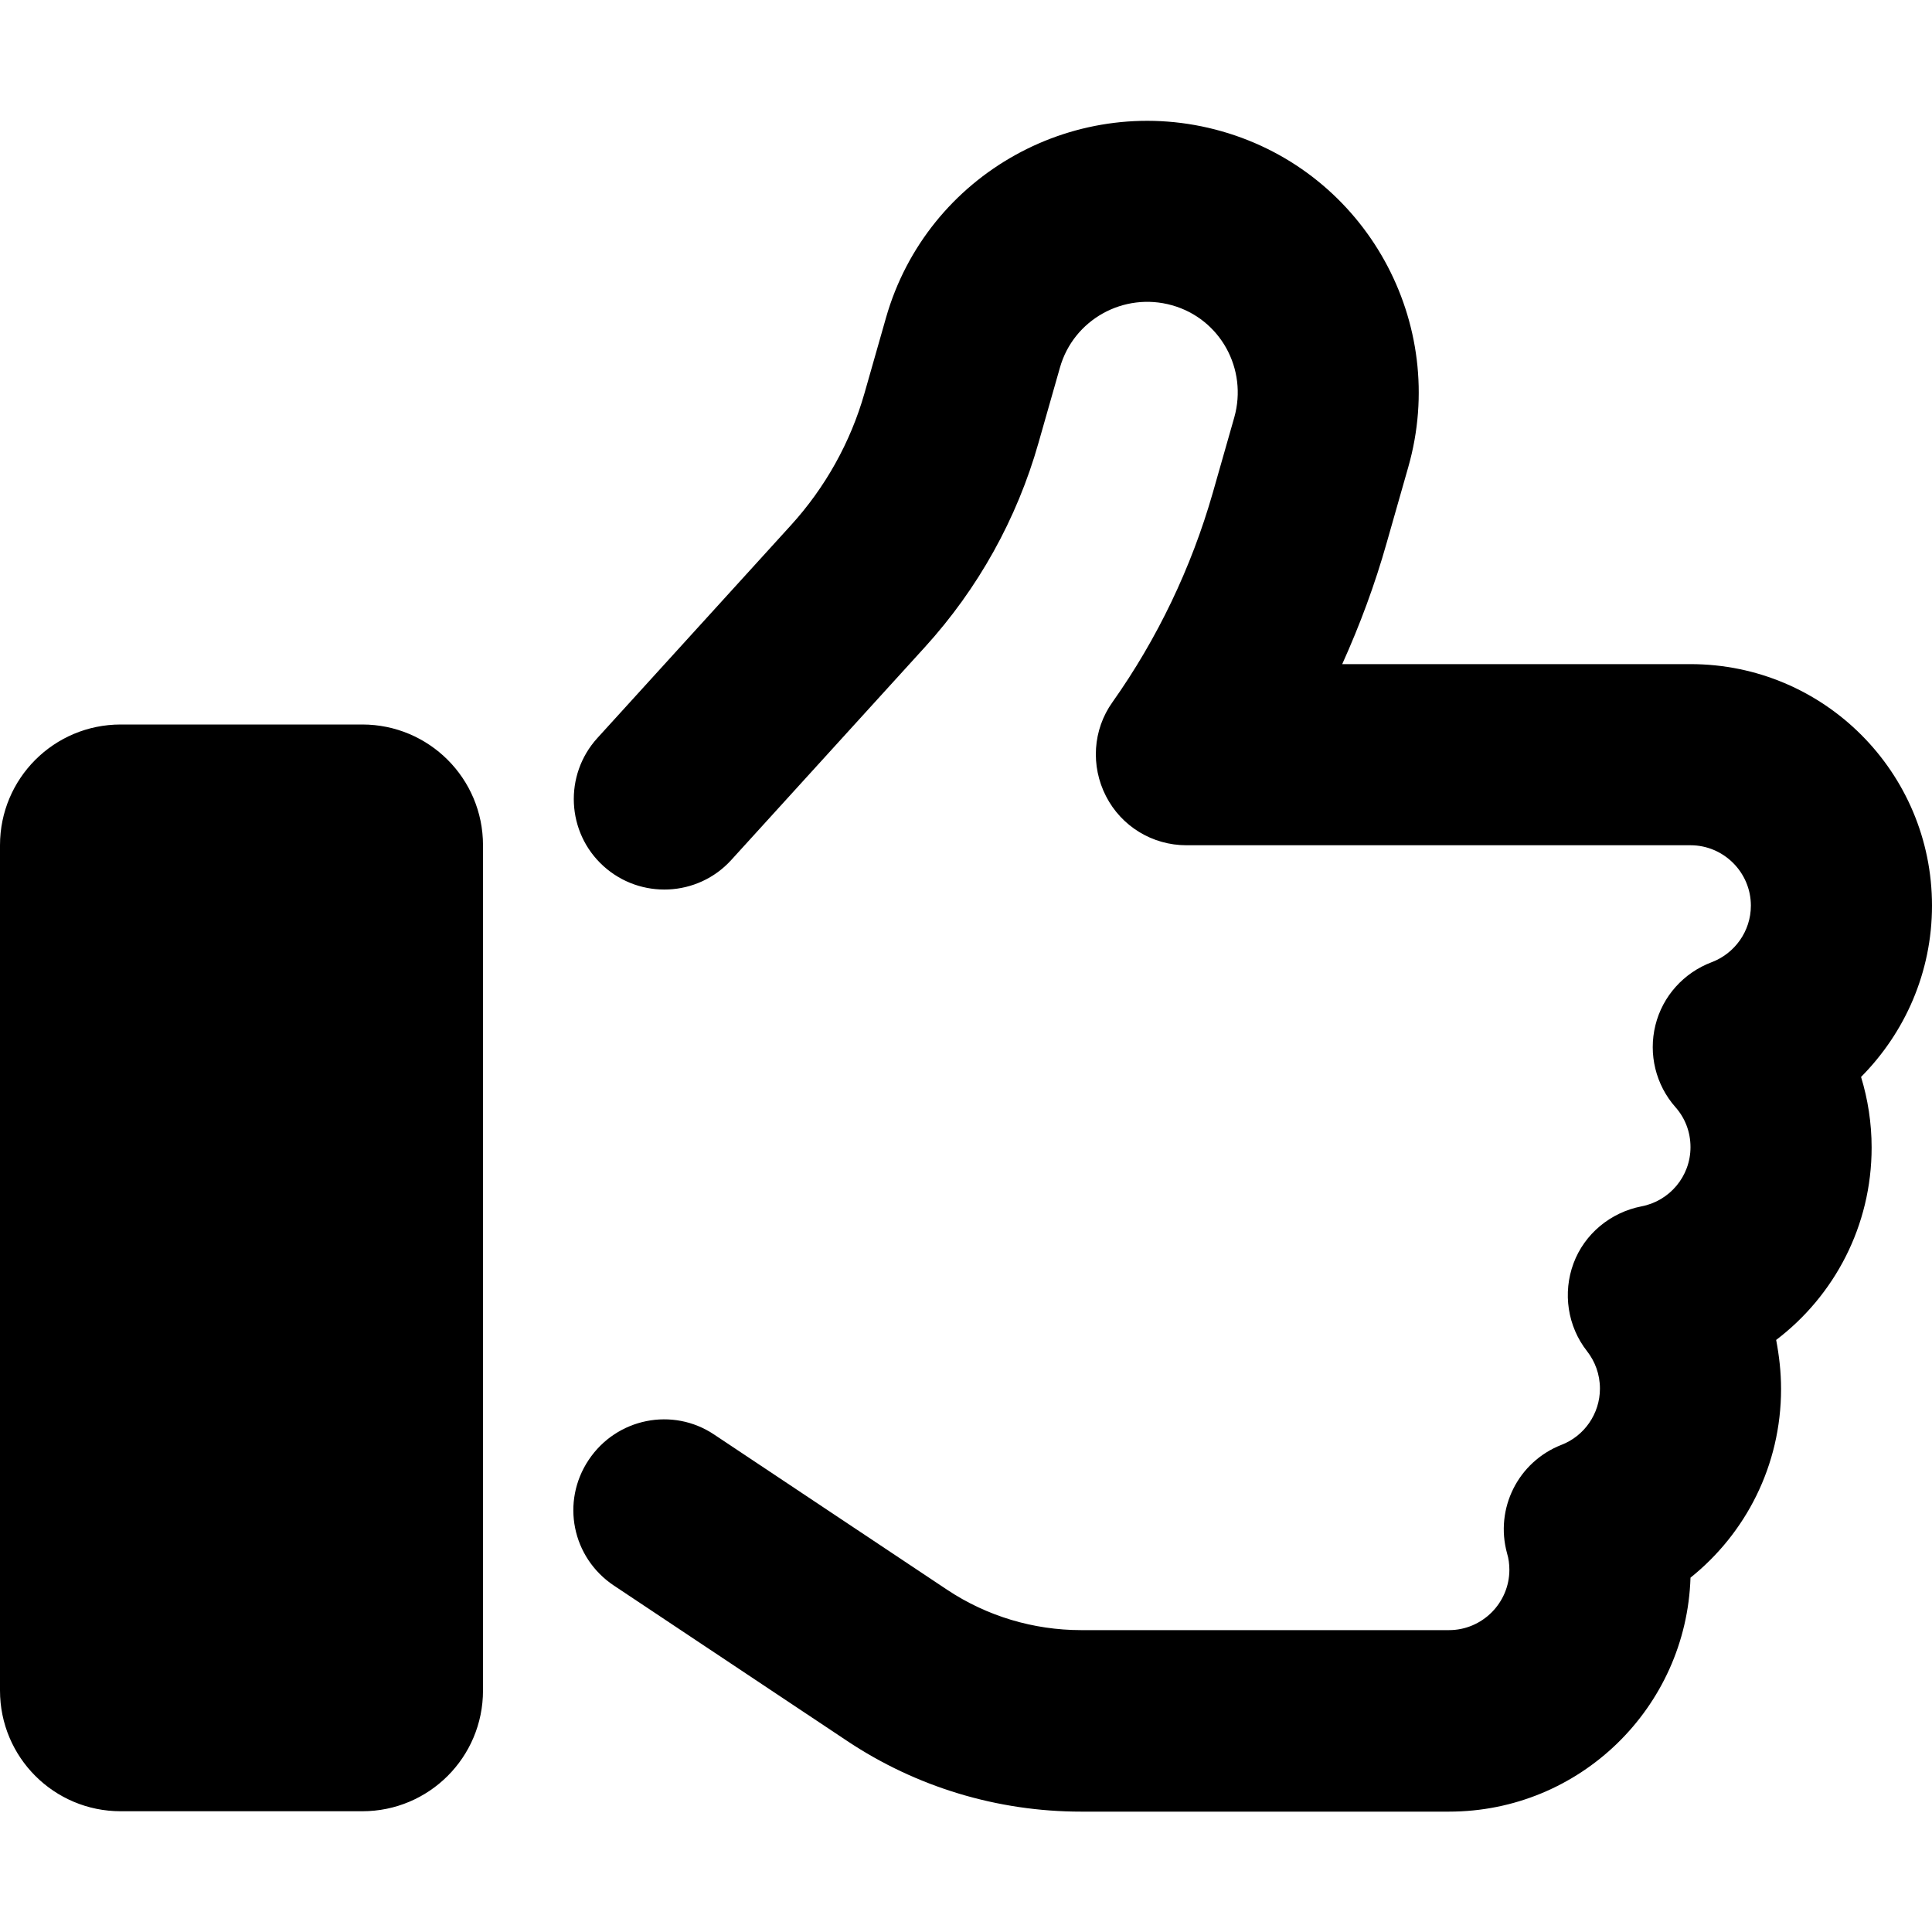
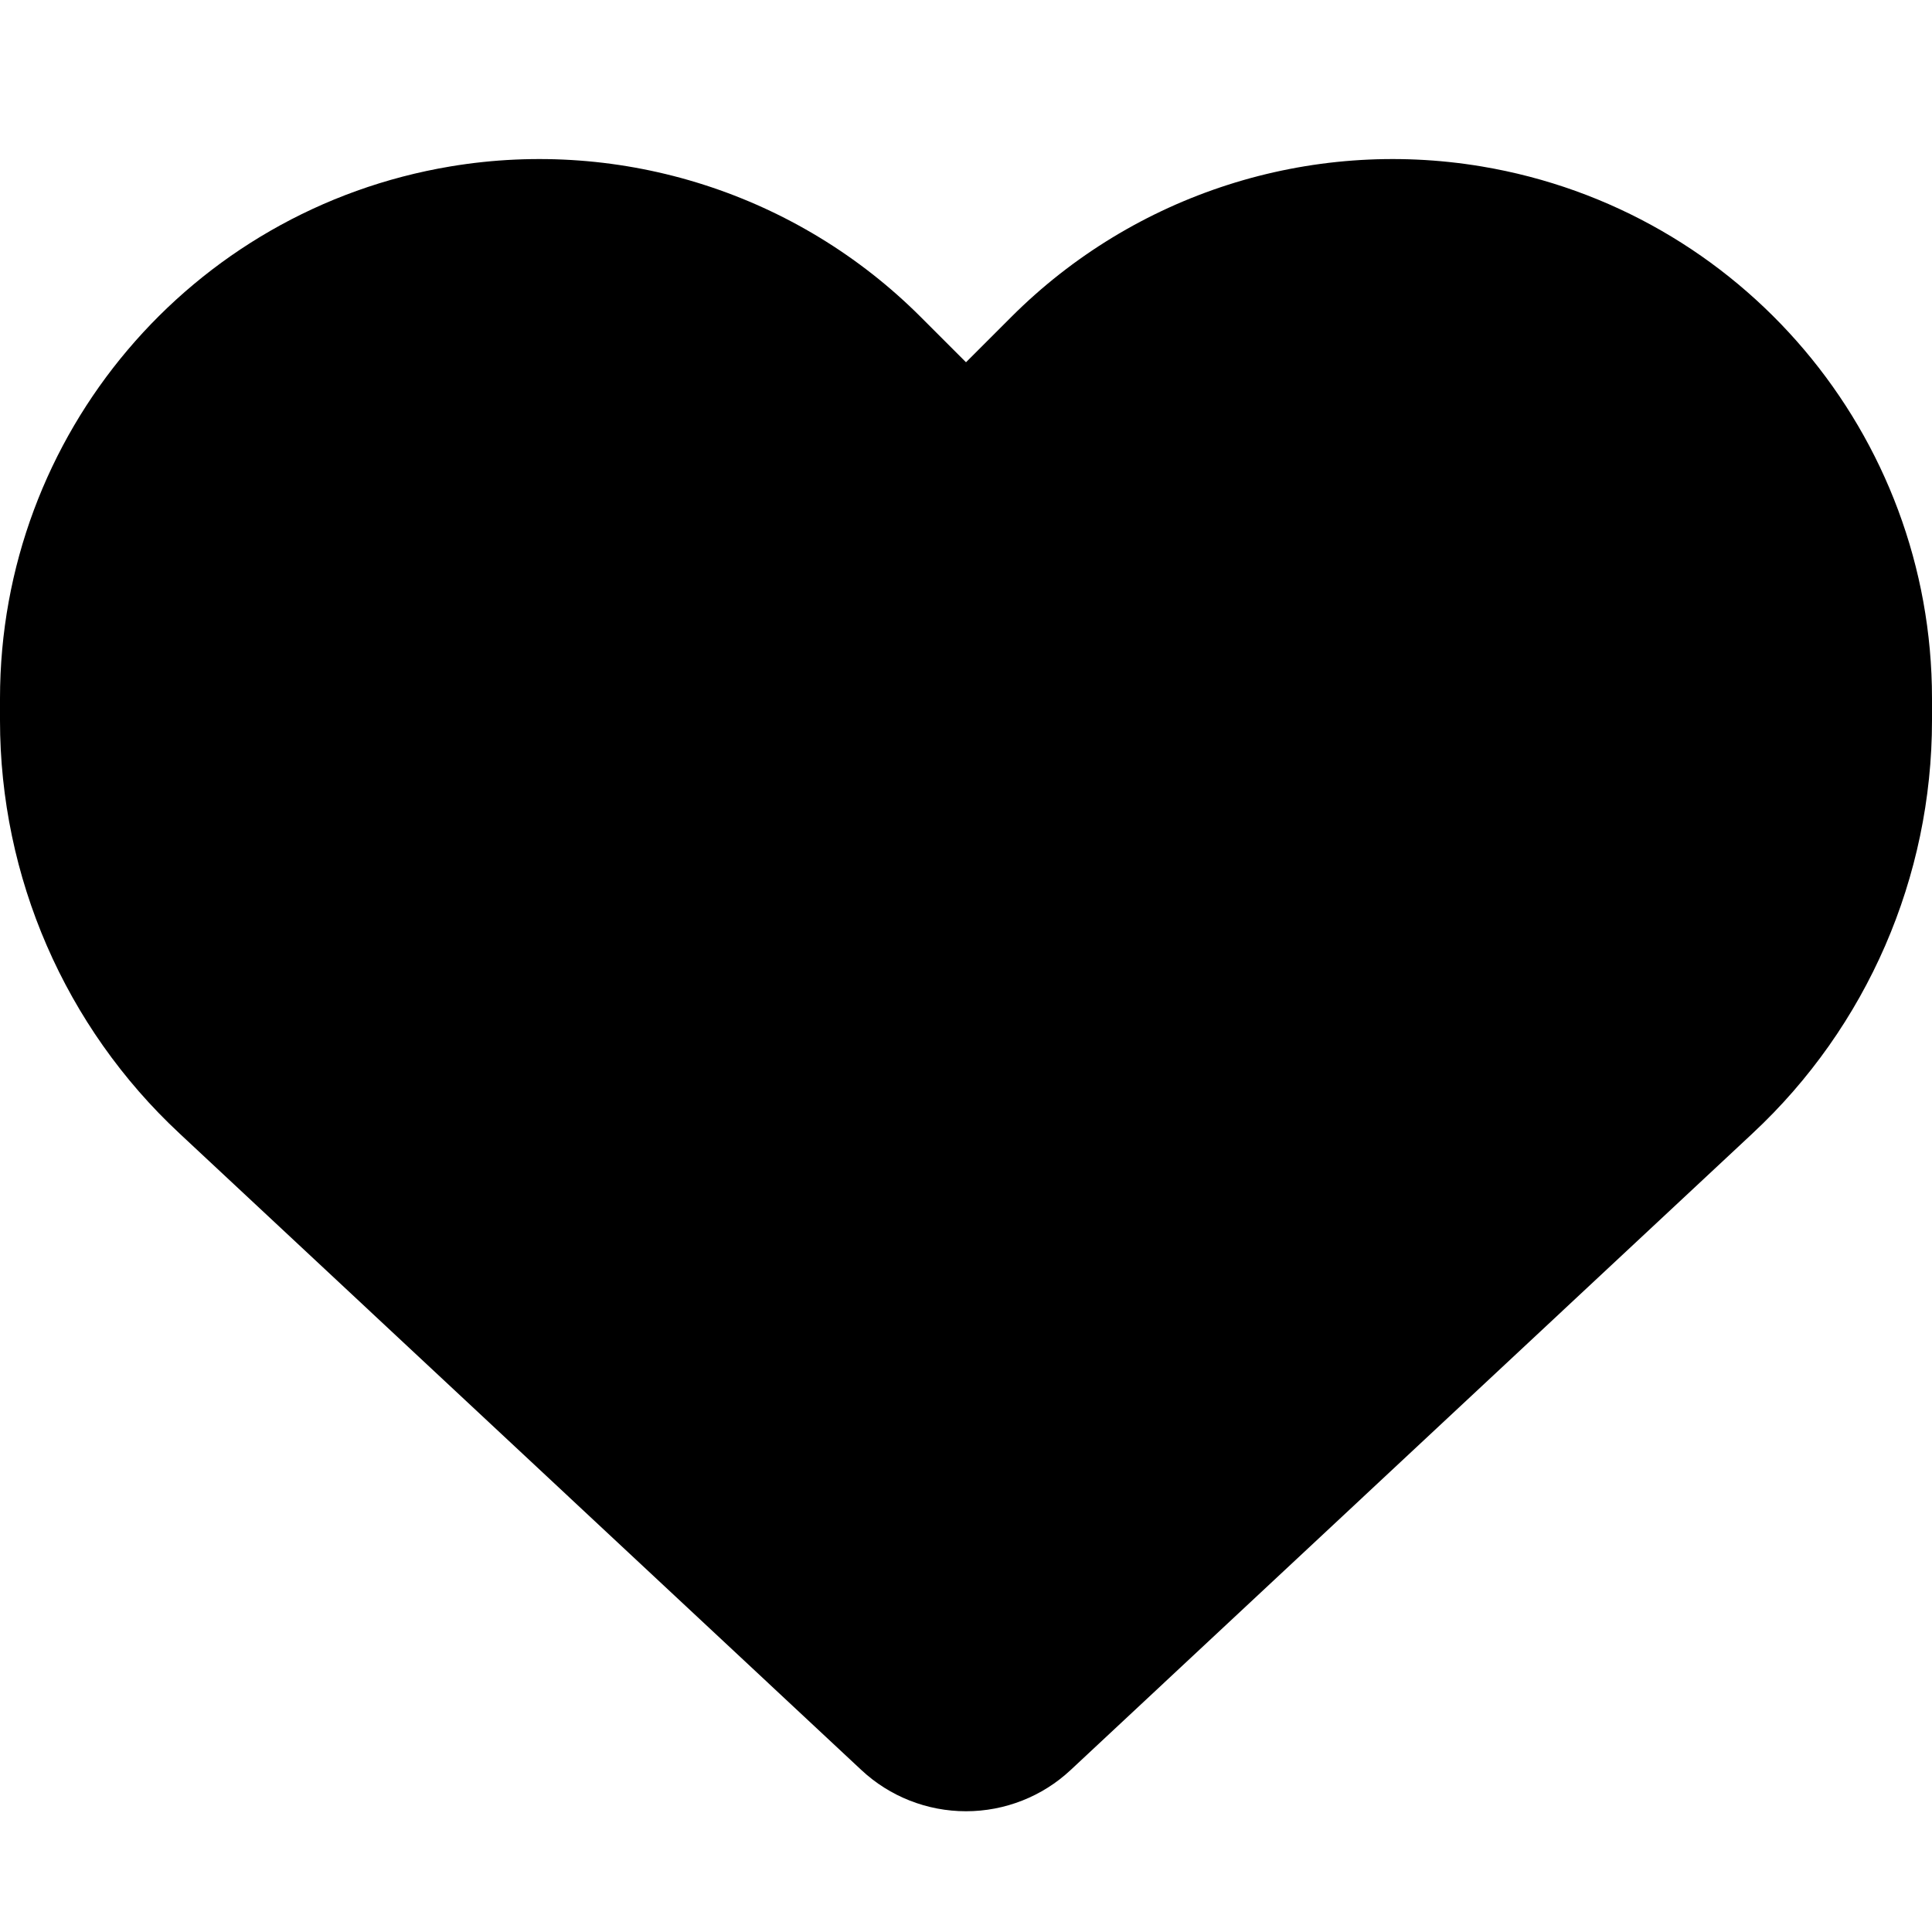
<svg xmlns="http://www.w3.org/2000/svg" viewBox="0 0 512 512">
-   <path d="M323.8 34.8c-38.2-10.9-78.1 11.2-89 49.4l-5.7 20c-3.7 13-10.4 25-19.5 35l-51.3 56.4c-8.9 9.8-8.2 25 1.6 33.9s25 8.2 33.9-1.6l51.3-56.4c14.1-15.5 24.4-34 30.1-54.1l5.7-20c3.6-12.7 16.9-20.1 29.7-16.5s20.1 16.9 16.5 29.7l-5.7 20c-5.7 19.9-14.7 38.7-26.6 55.5c-5.2 7.3-5.8 16.9-1.7 24.9s12.3 13 21.3 13L448 224c8.8 0 16 7.2 16 16c0 6.8-4.3 12.7-10.4 15c-7.4 2.8-13 9-14.9 16.7s.1 15.8 5.3 21.7c2.5 2.8 4 6.5 4 10.6c0 7.8-5.6 14.3-13 15.7c-8.2 1.6-15.1 7.3-18 15.1s-1.6 16.7 3.6 23.3c2.1 2.7 3.4 6.1 3.4 9.9c0 6.7-4.2 12.6-10.2 14.9c-11.5 4.5-17.7 16.9-14.4 28.8c.4 1.3 .6 2.8 .6 4.3c0 8.8-7.2 16-16 16H286.5c-12.6 0-25-3.7-35.5-10.7l-61.7-41.1c-11-7.4-25.9-4.4-33.3 6.7s-4.4 25.9 6.7 33.3l61.7 41.1c18.4 12.3 40 18.8 62.1 18.8H384c34.7 0 62.9-27.6 64-62c14.6-11.7 24-29.7 24-50c0-4.5-.5-8.8-1.3-13c15.4-11.7 25.3-30.2 25.3-51c0-6.5-1-12.8-2.8-18.7C504.8 273.7 512 257.7 512 240c0-35.3-28.6-64-64-64l-92.3 0c4.7-10.4 8.7-21.2 11.8-32.2l5.7-20c10.9-38.2-11.2-78.1-49.4-89zM32 192c-17.7 0-32 14.3-32 32V448c0 17.7 14.3 32 32 32H96c17.7 0 32-14.3 32-32V224c0-17.7-14.3-32-32-32H32z" />
+   <path d="M47.6 300.4L228.3 469.1c7.5 7 17.4 10.9 27.7 10.9s20.2-3.9 27.7-10.9L464.4 300.4c30.4-28.3 47.6-68 47.6-109.5v-5.8c0-69.9-50.5-129.5-119.4-141C347 36.5 300.6 51.4 268 84L256 96 244 84c-32.6-32.6-79-47.5-124.6-39.9C50.5 55.6 0 115.2 0 185.1v5.8c0 41.5 17.2 81.2 47.6 109.5z" />
</svg>
